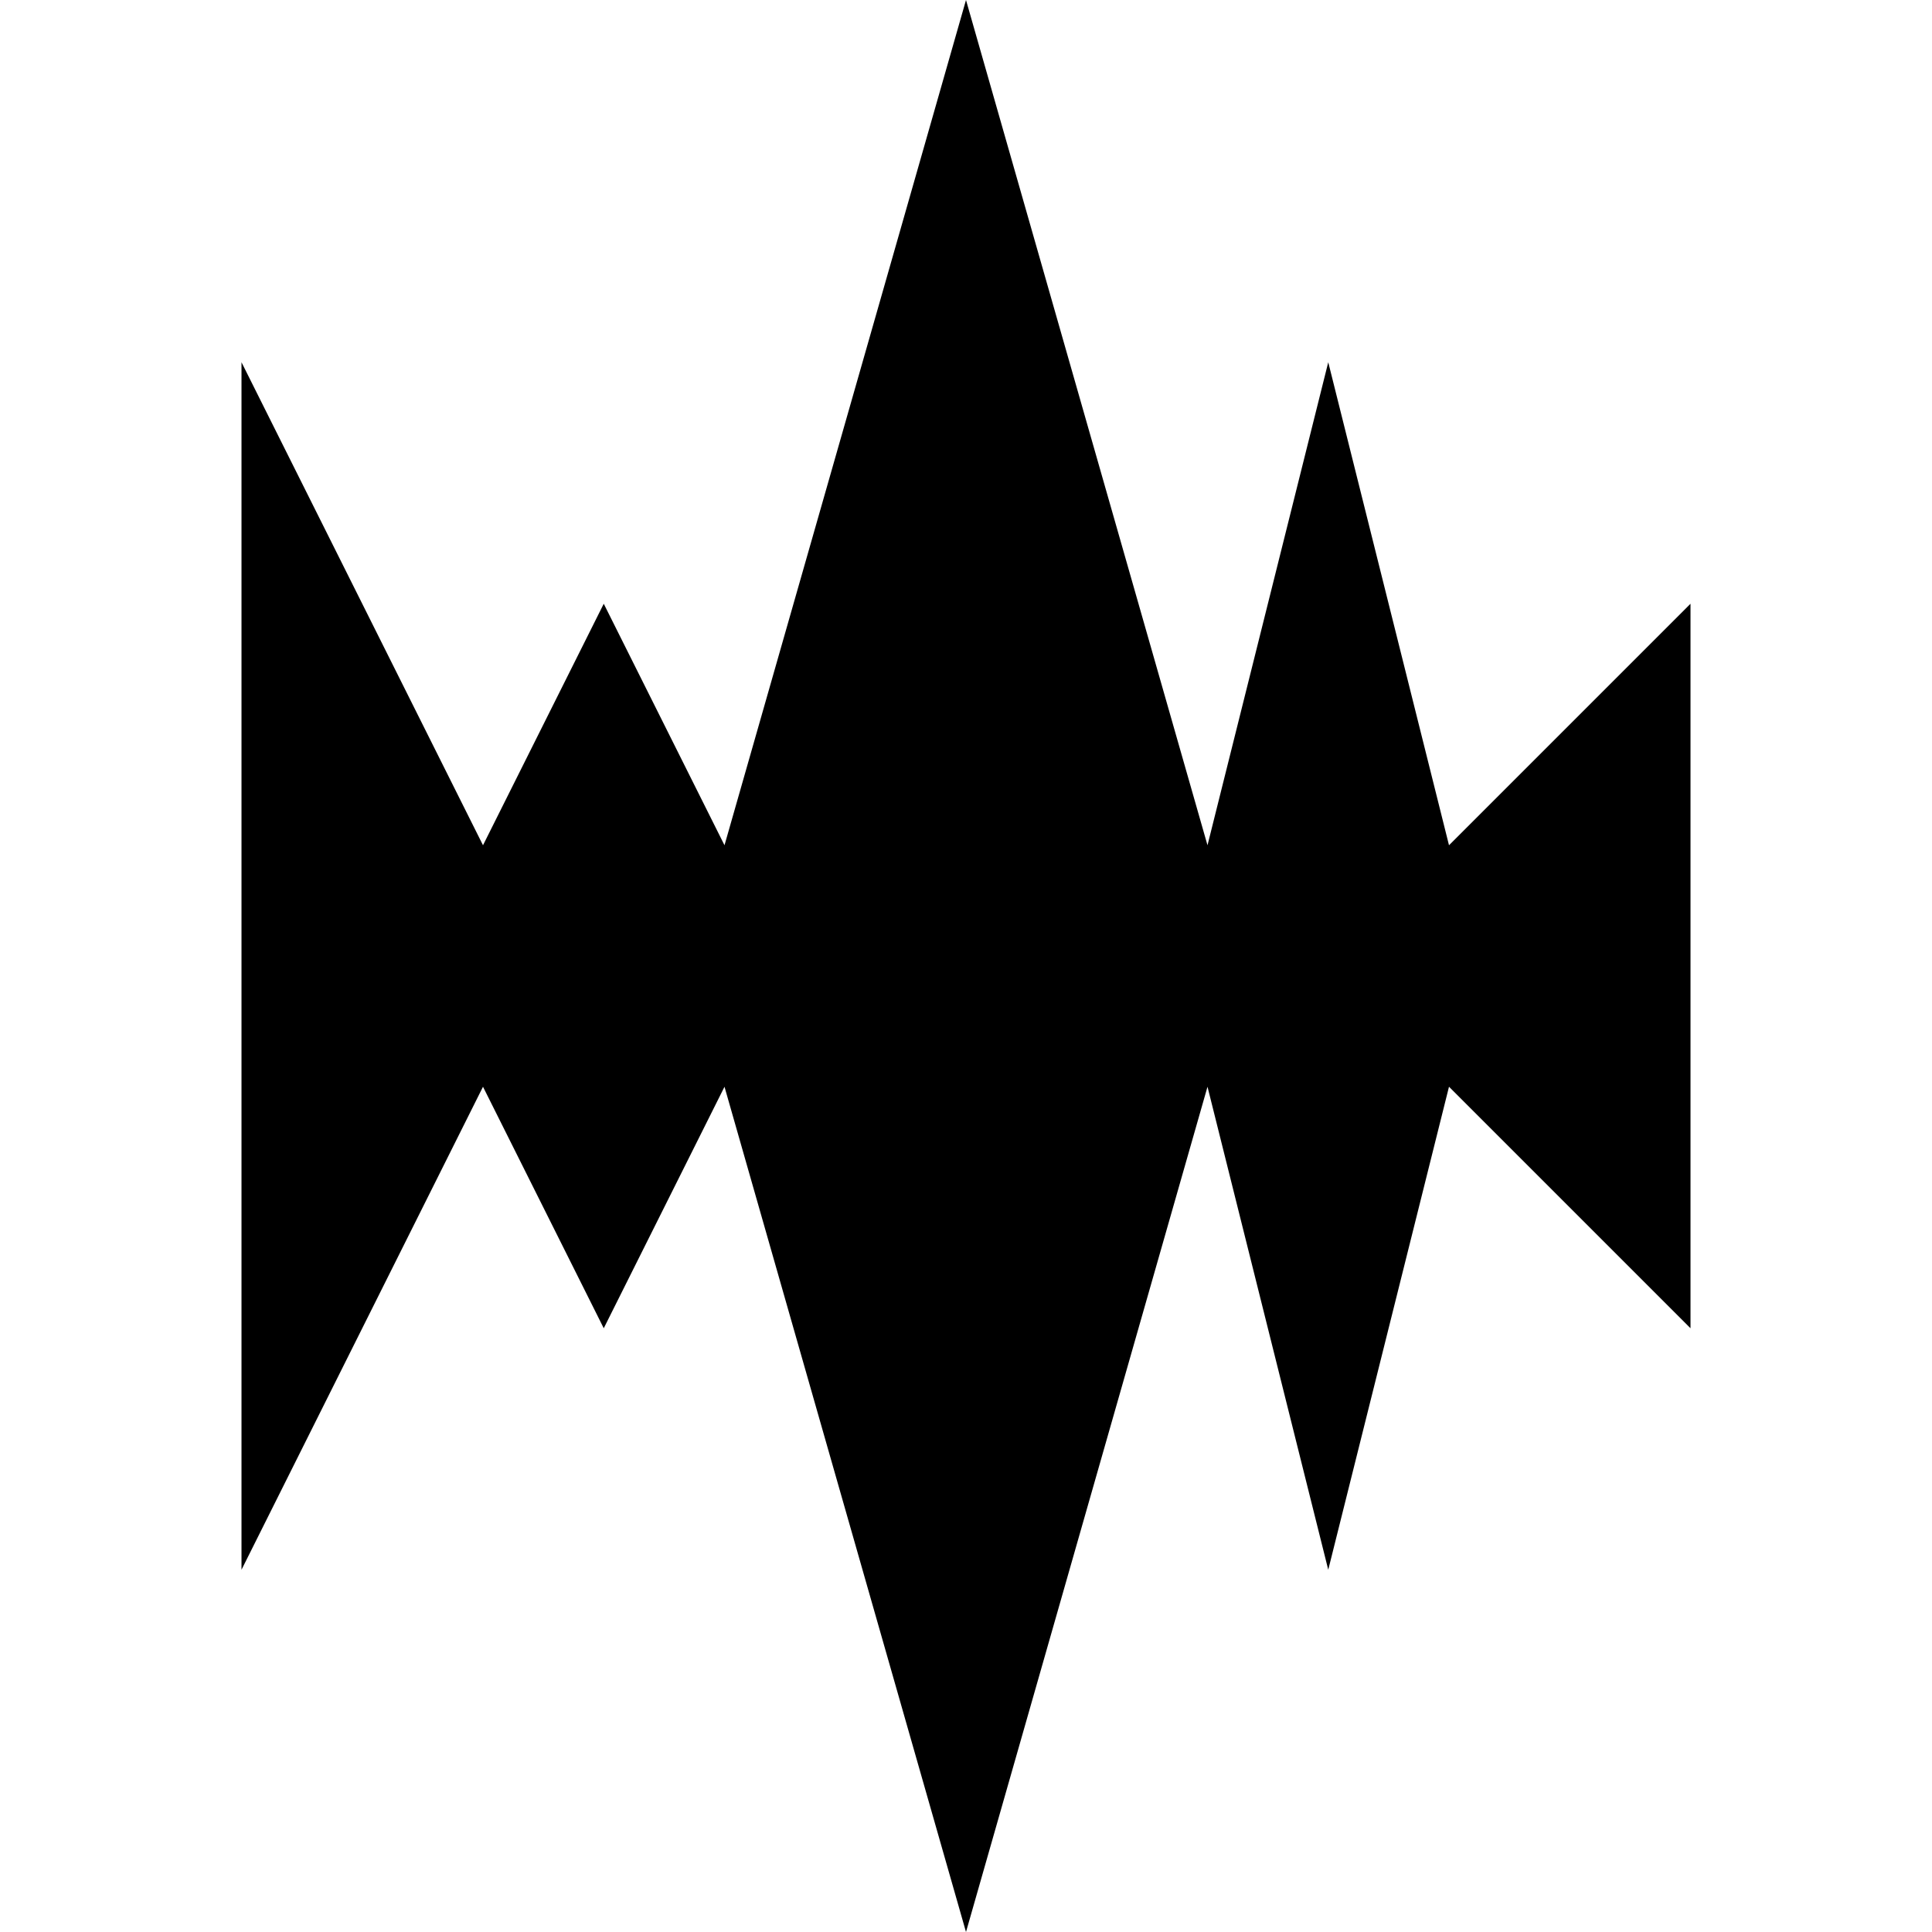
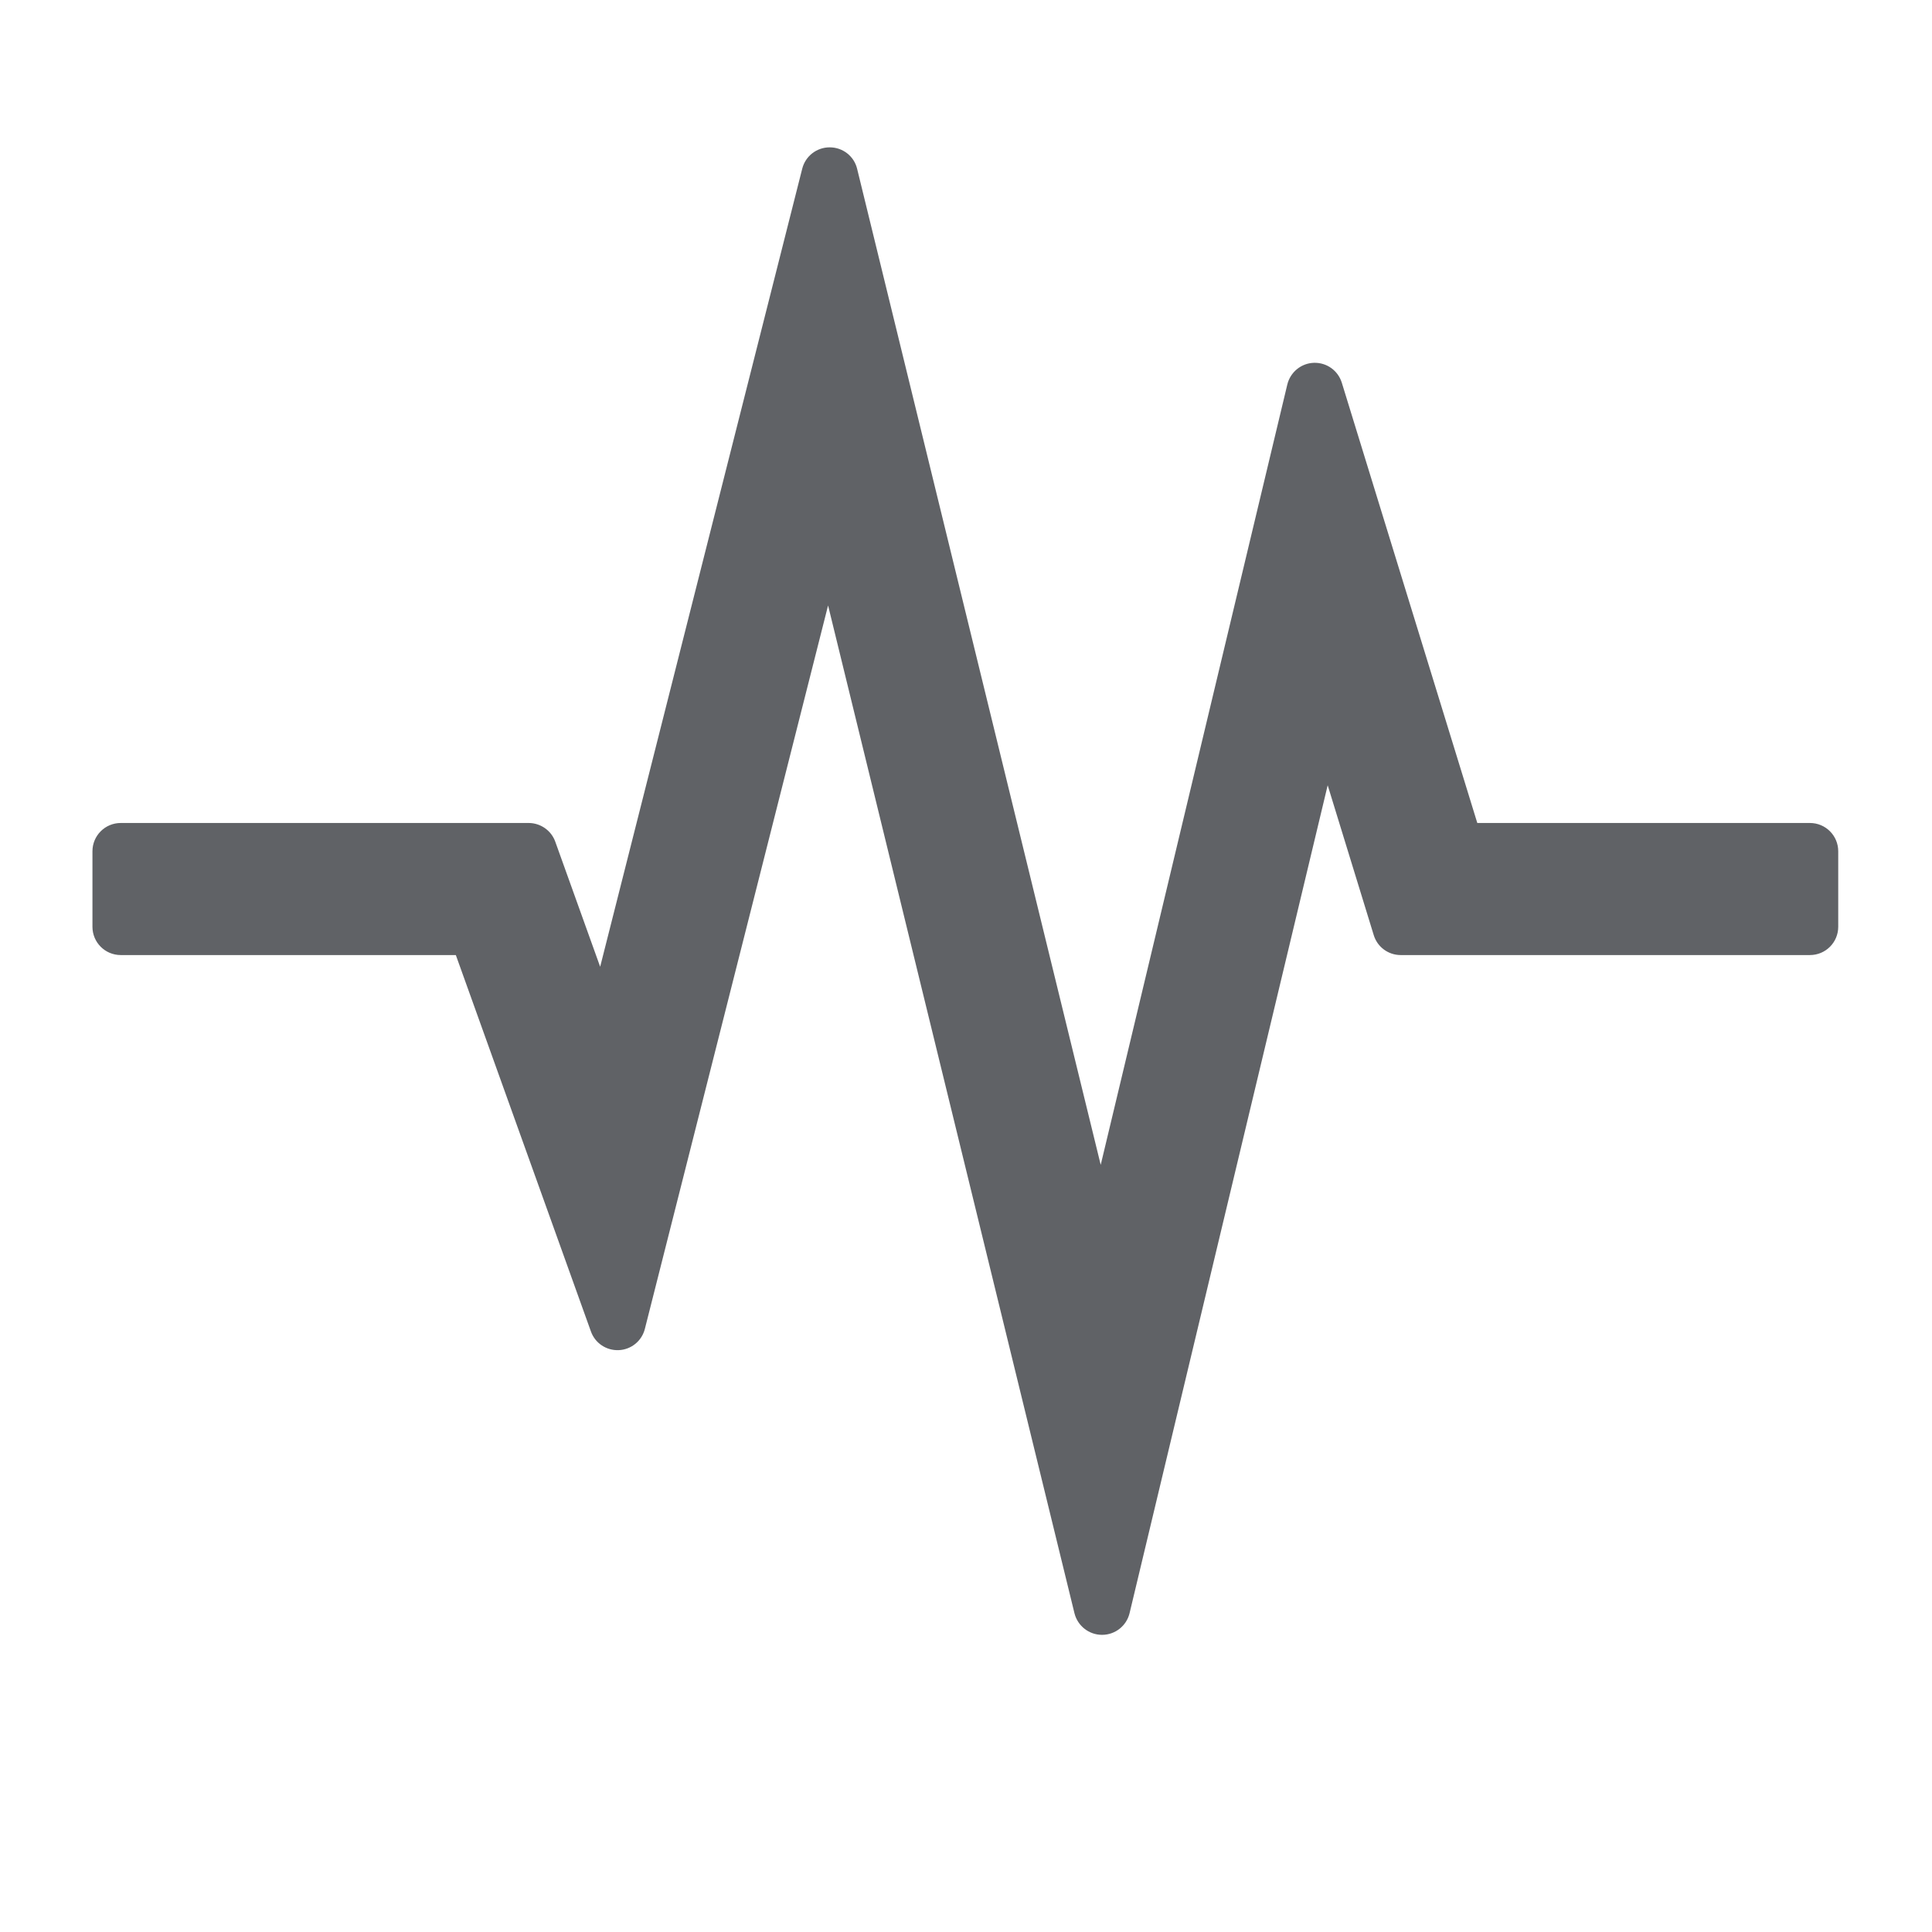
- <svg xmlns="http://www.w3.org/2000/svg" viewBox="0 0 1024 1024" fill="currentColor">
-   <path d="M128 512V192l128 256 64-128 64 128 128-448 128 448 64-256 64 256 128-128v384l-128-128-64 256-64-256-128 448-128-448-64 128-64-128-128 256z" />
+ <svg xmlns="http://www.w3.org/2000/svg" t="1786702523387" class="icon" viewBox="0 0 1024 1024" version="1.1" p-id="8699" width="200" height="200">
+   <path d="M584.1 851.5l-145-592.7-111.8 441.9-75.2-209.5H64v-40h216.3l40.3 112.6L439.8 93.2l143.9 588.1L697 207.4l74.9 243.8h187.4v40H742.4l-40.6-132z" fill="#606266" p-id="8700" />
+   <path d="M584.1 866.5c-6.9 0-12.9-4.7-14.6-11.4L438.9 320.9l-97.1 383.4c-1.6 6.4-7.2 11-13.8 11.3-6.6 0.3-12.6-3.7-14.8-9.9l-71.6-199.5H64c-8.3 0-15-6.7-15-15v-40c0-8.3 6.7-15 15-15h216.2c6.3 0 12 4 14.1 9.9l23.8 66.3 107.1-423c1.7-6.7 7.7-11.3 14.5-11.3h0.1c6.9 0 12.9 4.7 14.5 11.4l129.1 527.9 98.9-413.6c1.6-6.6 7.4-11.3 14.1-11.5 6.8-0.2 12.8 4.1 14.8 10.6L783 436.2h176.3c8.3 0 15 6.7 15 15v40c0 8.3-6.7 15-15 15H742.4c-6.6 0-12.4-4.3-14.3-10.6l-24.4-79.4-105 438.8c-1.6 6.7-7.6 11.5-14.6 11.5z m-145-622.7s0.1 0 0 0c7 0 12.9 4.7 14.6 11.4l130.2 532.4 103.3-431.9c1.6-6.6 7.4-11.3 14.1-11.5 6.8-0.2 12.8 4.1 14.8 10.6l37.3 121.4h190.9v-10H771.9c-6.6 0-12.4-4.3-14.3-10.6l-58.8-191.2-100.6 420.4c-1.6 6.7-7.6 11.5-14.6 11.5-6.9 0-12.9-4.7-14.6-11.4L439.6 155.3 335.2 567.5c-1.6 6.4-7.2 11-13.8 11.3-6.6 0.3-12.6-3.7-14.8-9.9l-36.8-102.7H79v10h173.1c6.3 0 12 4 14.1 9.9l58.5 163.2 99.8-394.2c1.8-6.7 7.8-11.3 14.6-11.3z" fill="#606266" p-id="8701" />
</svg>
